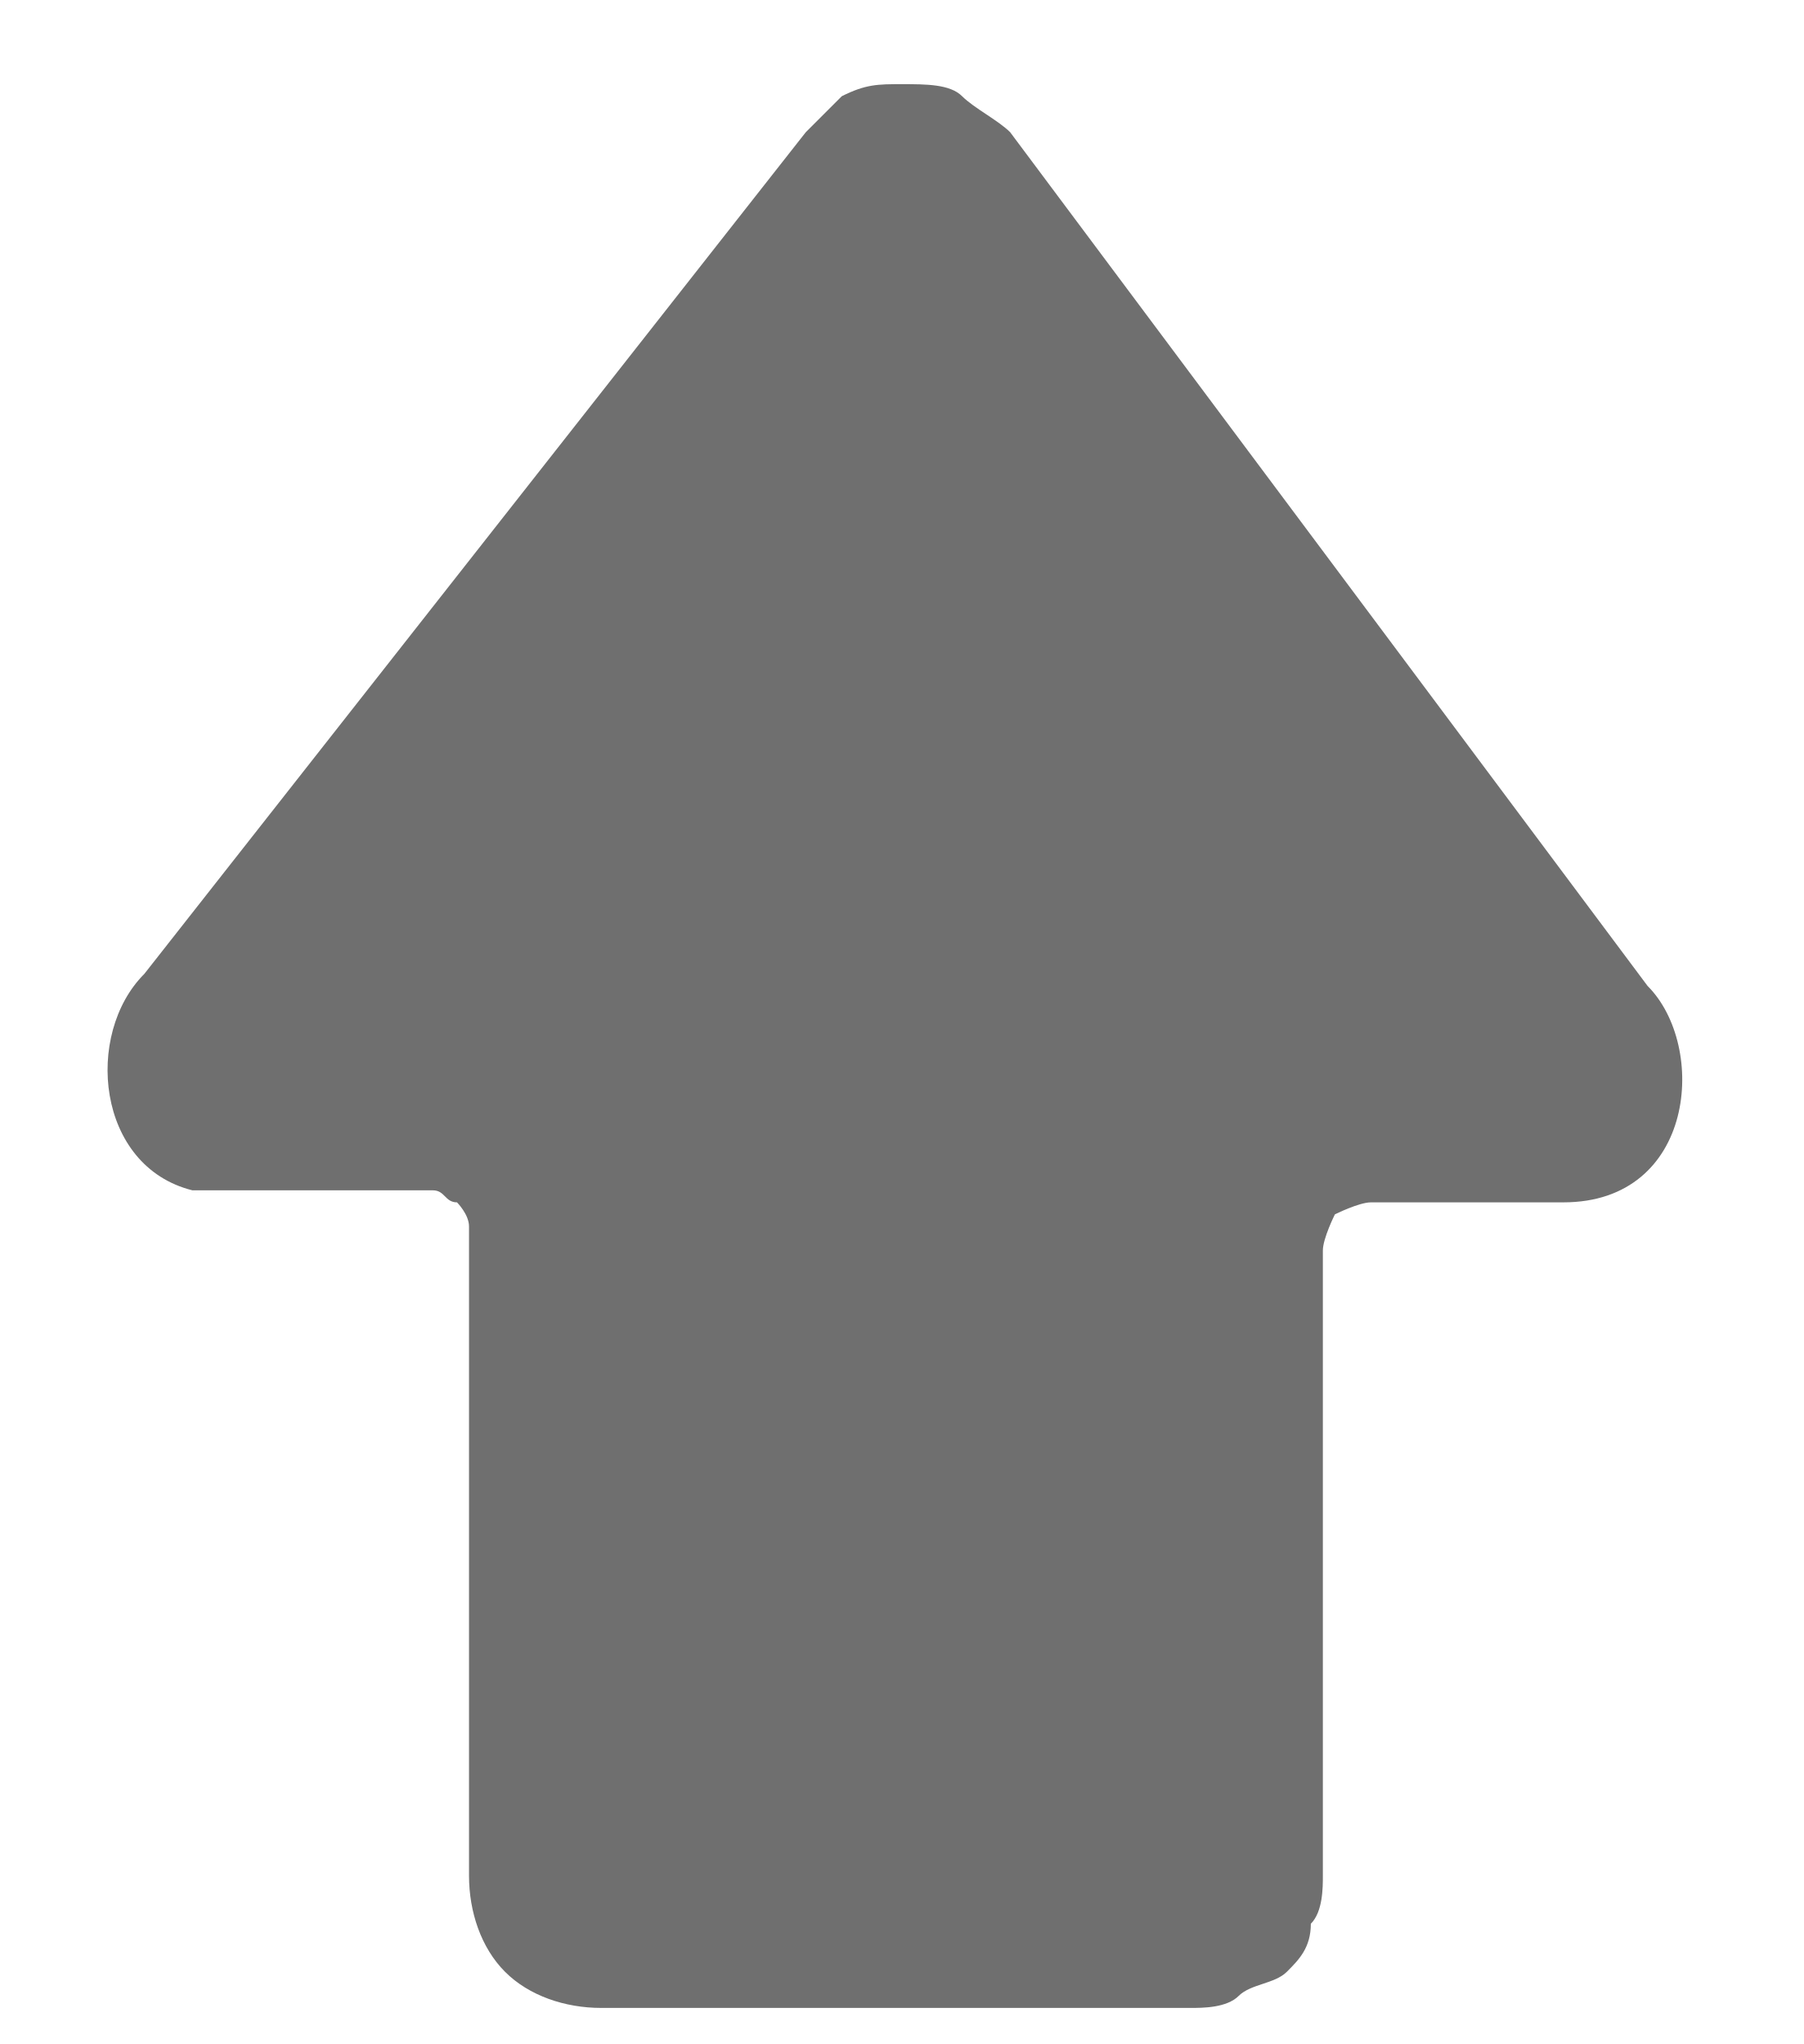
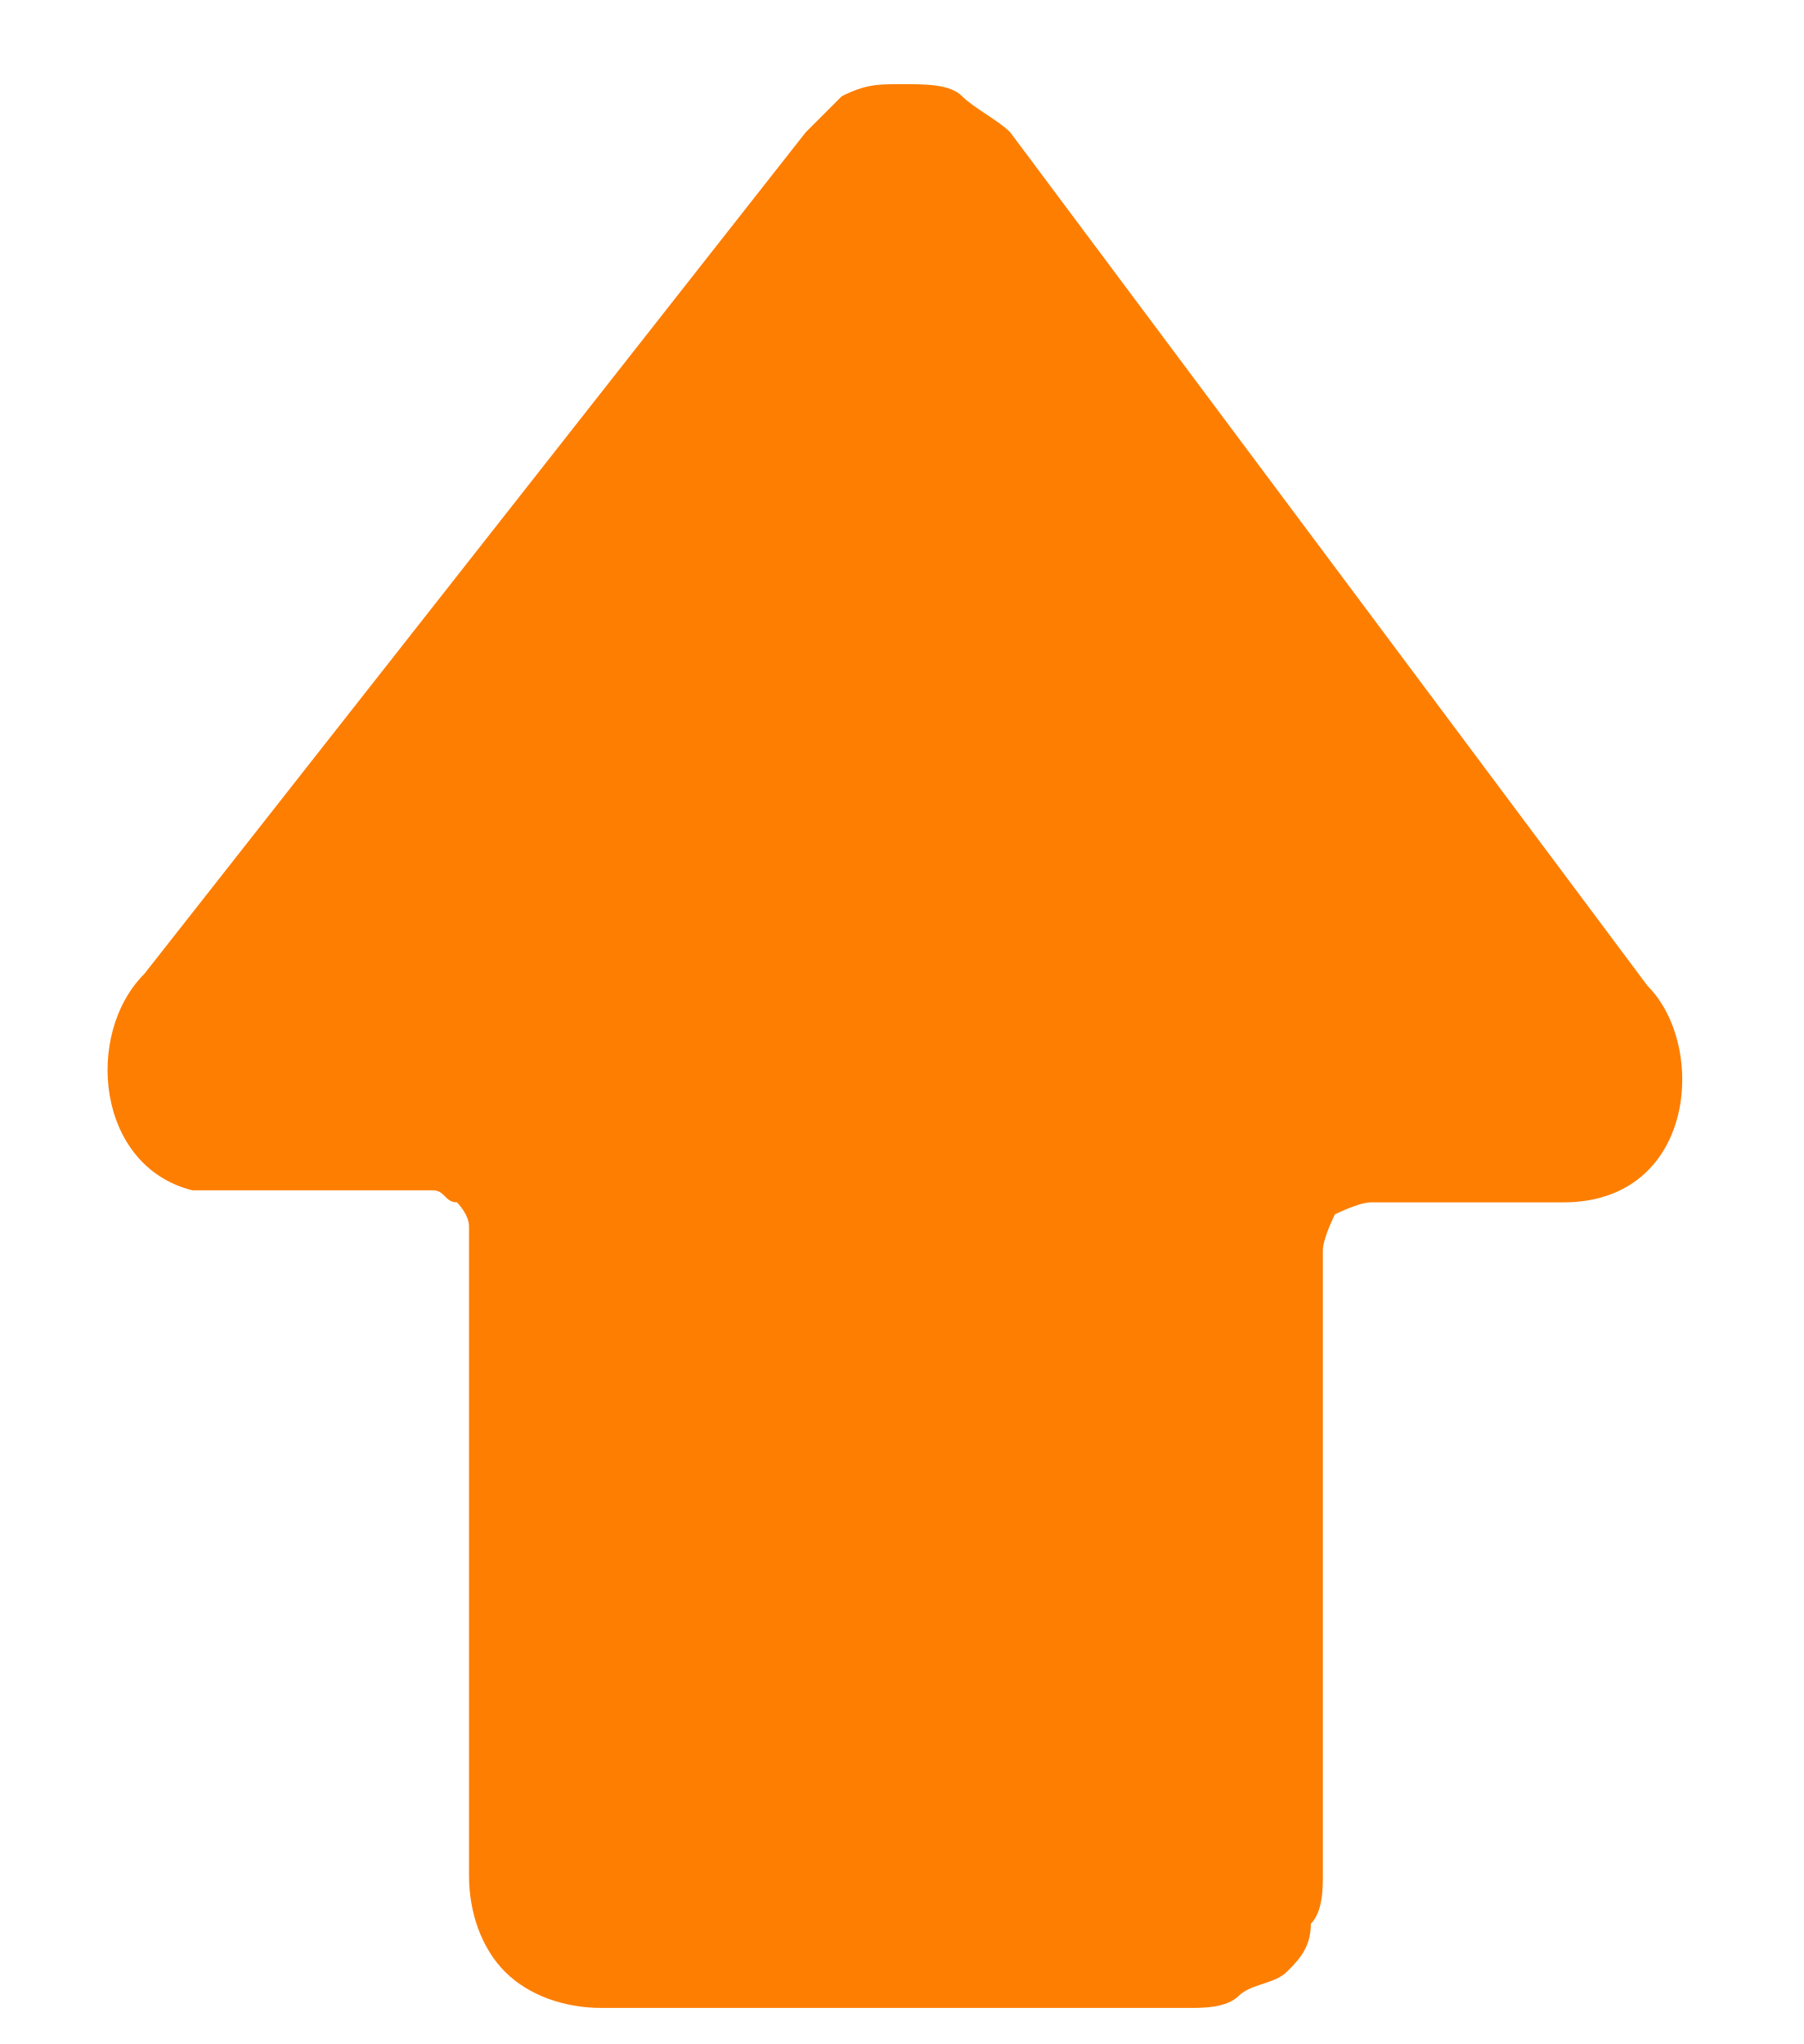
<svg xmlns="http://www.w3.org/2000/svg" width="15" height="17" viewBox="0 0 15 17" fill="none">
-   <path class="st0" d="M8.4,1.1C8.3,1,8.1,0.9,8,0.8S7.7,0.7,7.5,0.7c-0.2,0-0.3,0-0.5,0.1C6.9,0.9,6.8,1,6.7,1.1L1.2,8.1  C0.7,8.6,0.8,9.7,1.6,9.9c0.1,0,0.2,0,0.3,0l1.5,0c0.1,0,0.1,0,0.2,0c0.1,0,0.1,0.1,0.2,0.1c0,0,0.1,0.1,0.1,0.2c0,0.1,0,0.1,0,0.2  l0,5.2c0,0.3,0.1,0.6,0.3,0.8c0.2,0.2,0.5,0.3,0.8,0.3l4.9,0c0.1,0,0.3,0,0.4-0.1c0.1-0.1,0.3-0.1,0.4-0.2c0.1-0.1,0.2-0.2,0.2-0.4  c0.1-0.1,0.1-0.3,0.1-0.4l0-5.2c0-0.1,0.1-0.3,0.1-0.3s0.2-0.1,0.3-0.1l1.6,0c1.1,0,1.2-1.3,0.7-1.8L8.4,1.1L8.4,1.1z" fill="#6F6F6F" />
+   <path class="st0" d="M8.4,1.1C8.3,1,8.1,0.9,8,0.8S7.7,0.7,7.5,0.7c-0.2,0-0.3,0-0.5,0.1C6.9,0.9,6.8,1,6.7,1.1L1.2,8.1  C0.7,8.6,0.8,9.7,1.6,9.9c0.1,0,0.2,0,0.3,0l1.5,0c0.1,0,0.1,0,0.2,0c0.1,0,0.1,0.1,0.2,0.1c0,0,0.1,0.1,0.1,0.2c0,0.1,0,0.1,0,0.2  l0,5.2c0,0.3,0.1,0.6,0.3,0.8c0.2,0.2,0.5,0.3,0.8,0.3l4.9,0c0.1,0,0.3,0,0.4-0.1c0.1-0.1,0.3-0.1,0.4-0.2c0.1-0.1,0.2-0.2,0.2-0.4  c0.1-0.1,0.1-0.3,0.1-0.4l0-5.2c0-0.1,0.1-0.3,0.1-0.3s0.2-0.1,0.3-0.1l1.6,0c1.1,0,1.2-1.3,0.7-1.8L8.4,1.1L8.4,1.1z" fill="#FE7E02" />
</svg>
